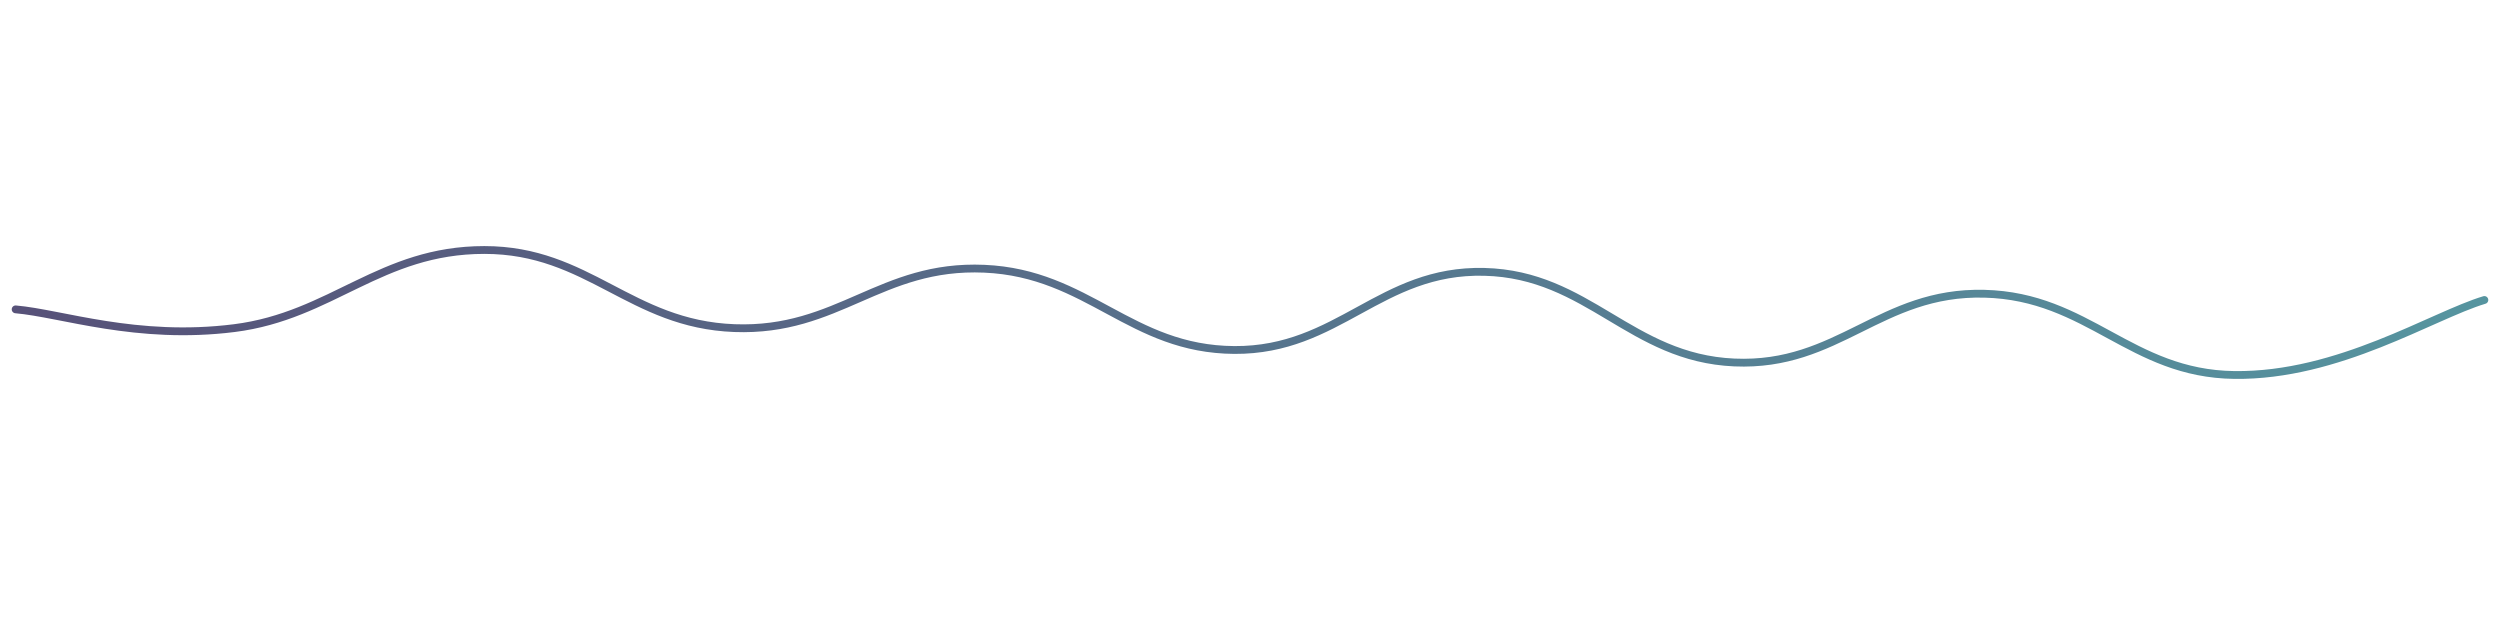
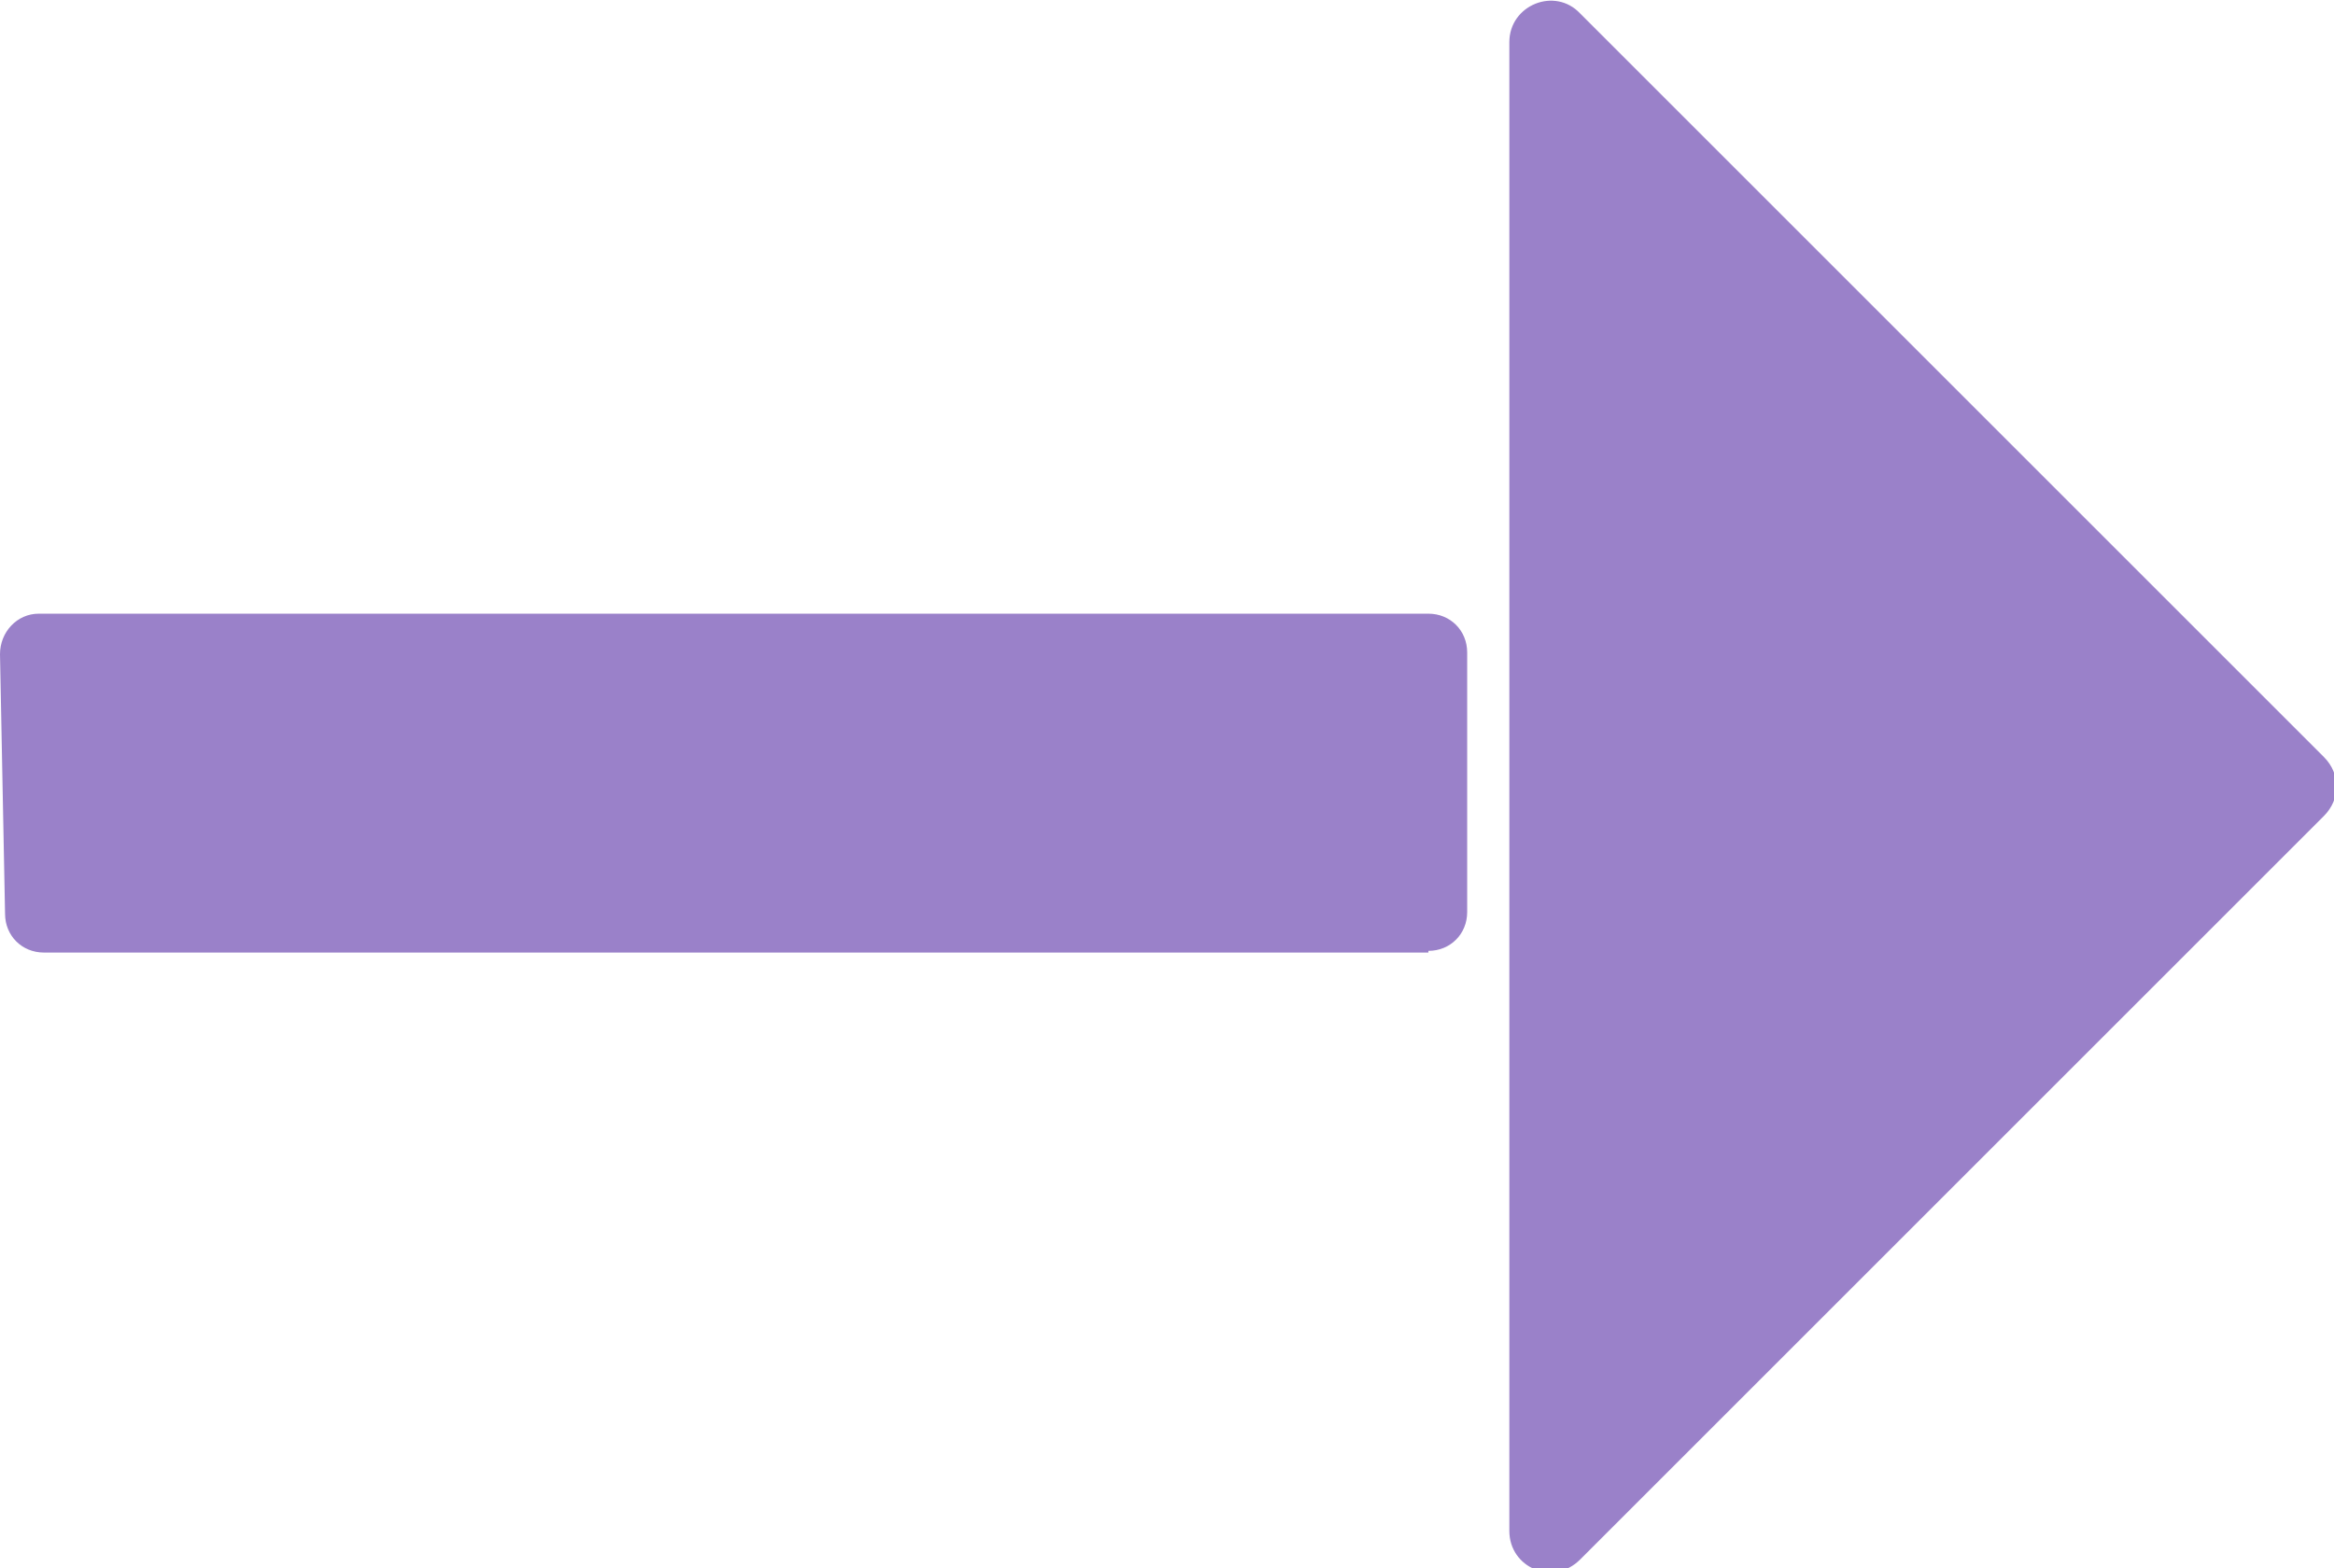
- <svg xmlns="http://www.w3.org/2000/svg" version="1.1" viewBox="0 0 800 200">
+ <svg xmlns="http://www.w3.org/2000/svg" id="Layer_1" viewBox="0 0 13.84 9.3">
  <defs>
-     <linearGradient gradientTransform="rotate(270)" x1="50%" y1="0%" x2="50%" y2="100%" id="sssquiggly-grad">
-       <stop stop-color="#575279" stop-opacity="1" offset="0%" />
-       <stop stop-color="#56949f" stop-opacity="1" offset="100%" />
-     </linearGradient>
+     <style>.cls-1{fill:#9a81c9;}.cls-1,.cls-2{stroke-width:0px;}.cls-2{fill:#9a81c9;}</style>
  </defs>
-   <g stroke-width="2.5" stroke="url(#sssquiggly-grad)" fill="none" stroke-linecap="round" transform="matrix(1,0,0,1,-5,-61.0033)">
-     <path d="M10,10C24.583,11.25,48.75,19.958,80,16C111.25,12.042,126.667,-9,160,-9C193.333,-9,206.667,14.75,240,16C273.333,17.25,286.667,-4.458,320,-3C353.333,-1.542,366.667,22.792,400,23C433.333,23.208,446.667,-2.833,480,-2C513.333,-1.167,526.667,25.542,560,27C593.333,28.458,606.667,4.167,640,5C673.333,5.833,686.667,30.583,720,31C753.333,31.417,783.333,12,800,7" transform="matrix(1,0,0,1,0,150)" />
-   </g>
+   <path class="cls-1" d="m8.95,3.4V.25c0-.22.27-.33.42-.17l4.41,4.41c.1.1.1.25,0,.35l-4.41,4.41c-.16.16-.42.05-.42-.17v-3.16" />
+   <path class="cls-2" d="m8.47,5.65H.26c-.13,0-.23-.1-.23-.23L0,3.88c0-.13.1-.24.23-.24h8.24c.13,0,.23.1.23.23v1.54c0,.13-.1.23-.23.23Z" />
</svg>
